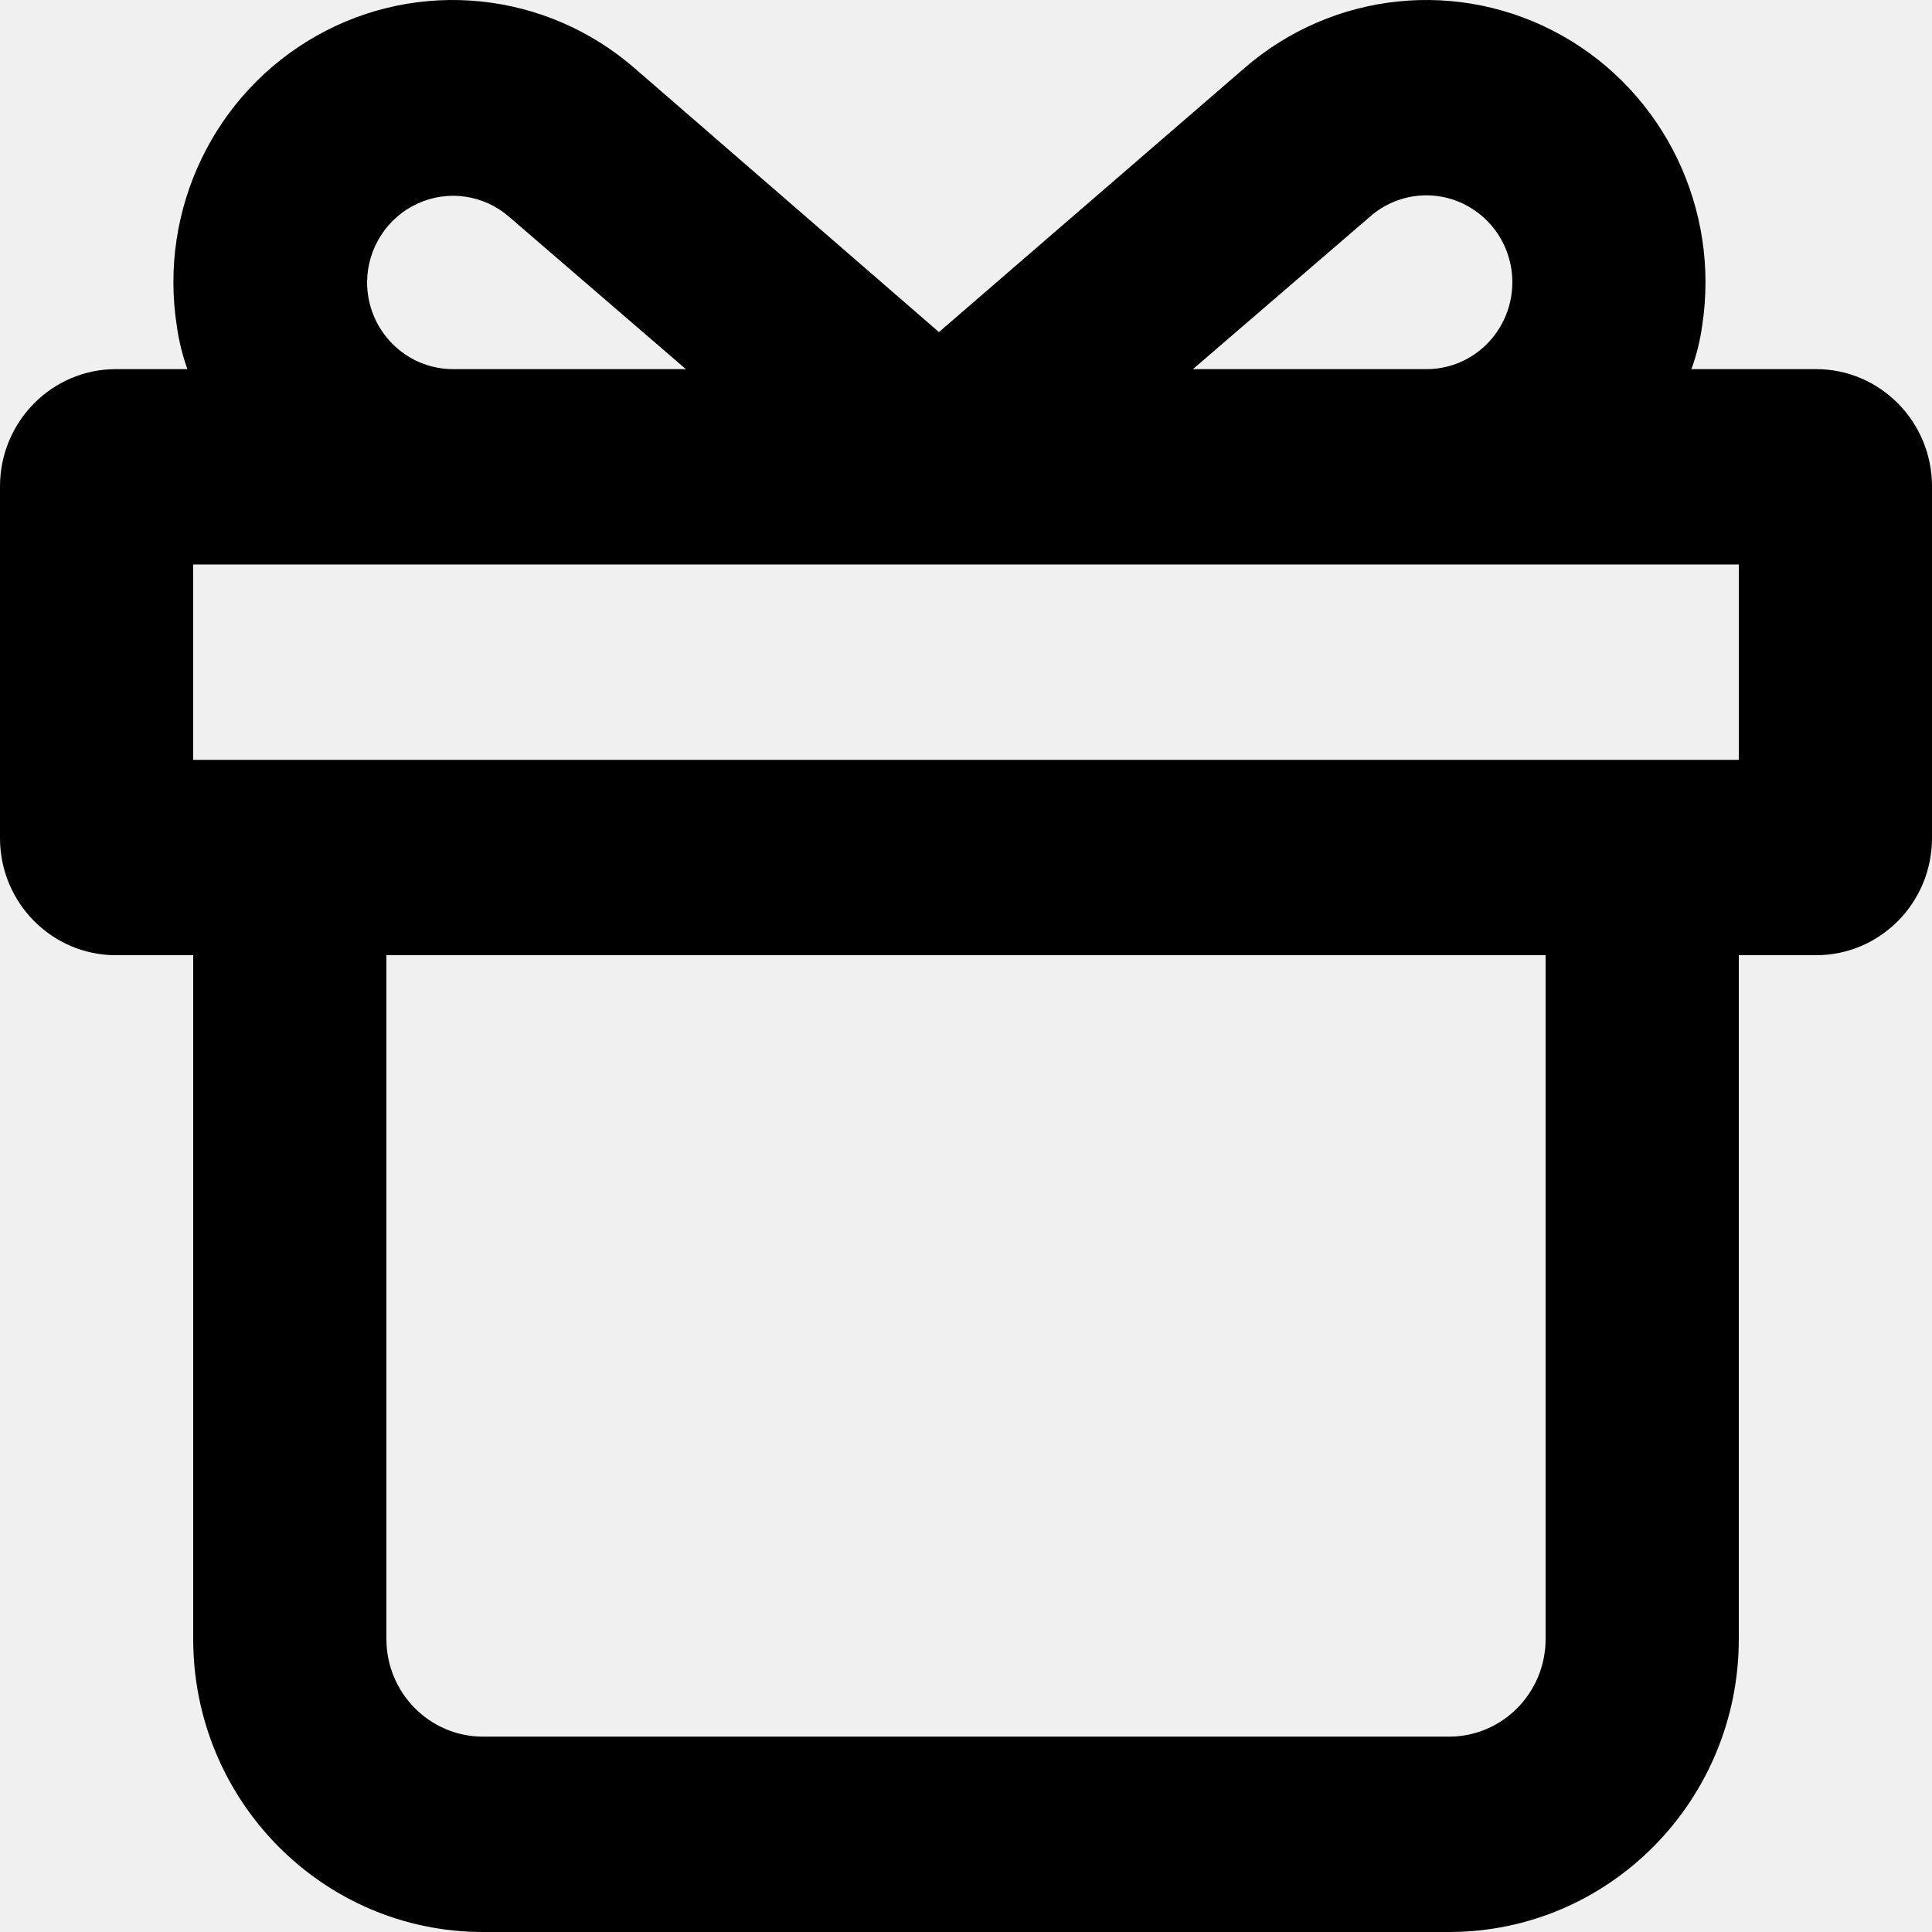
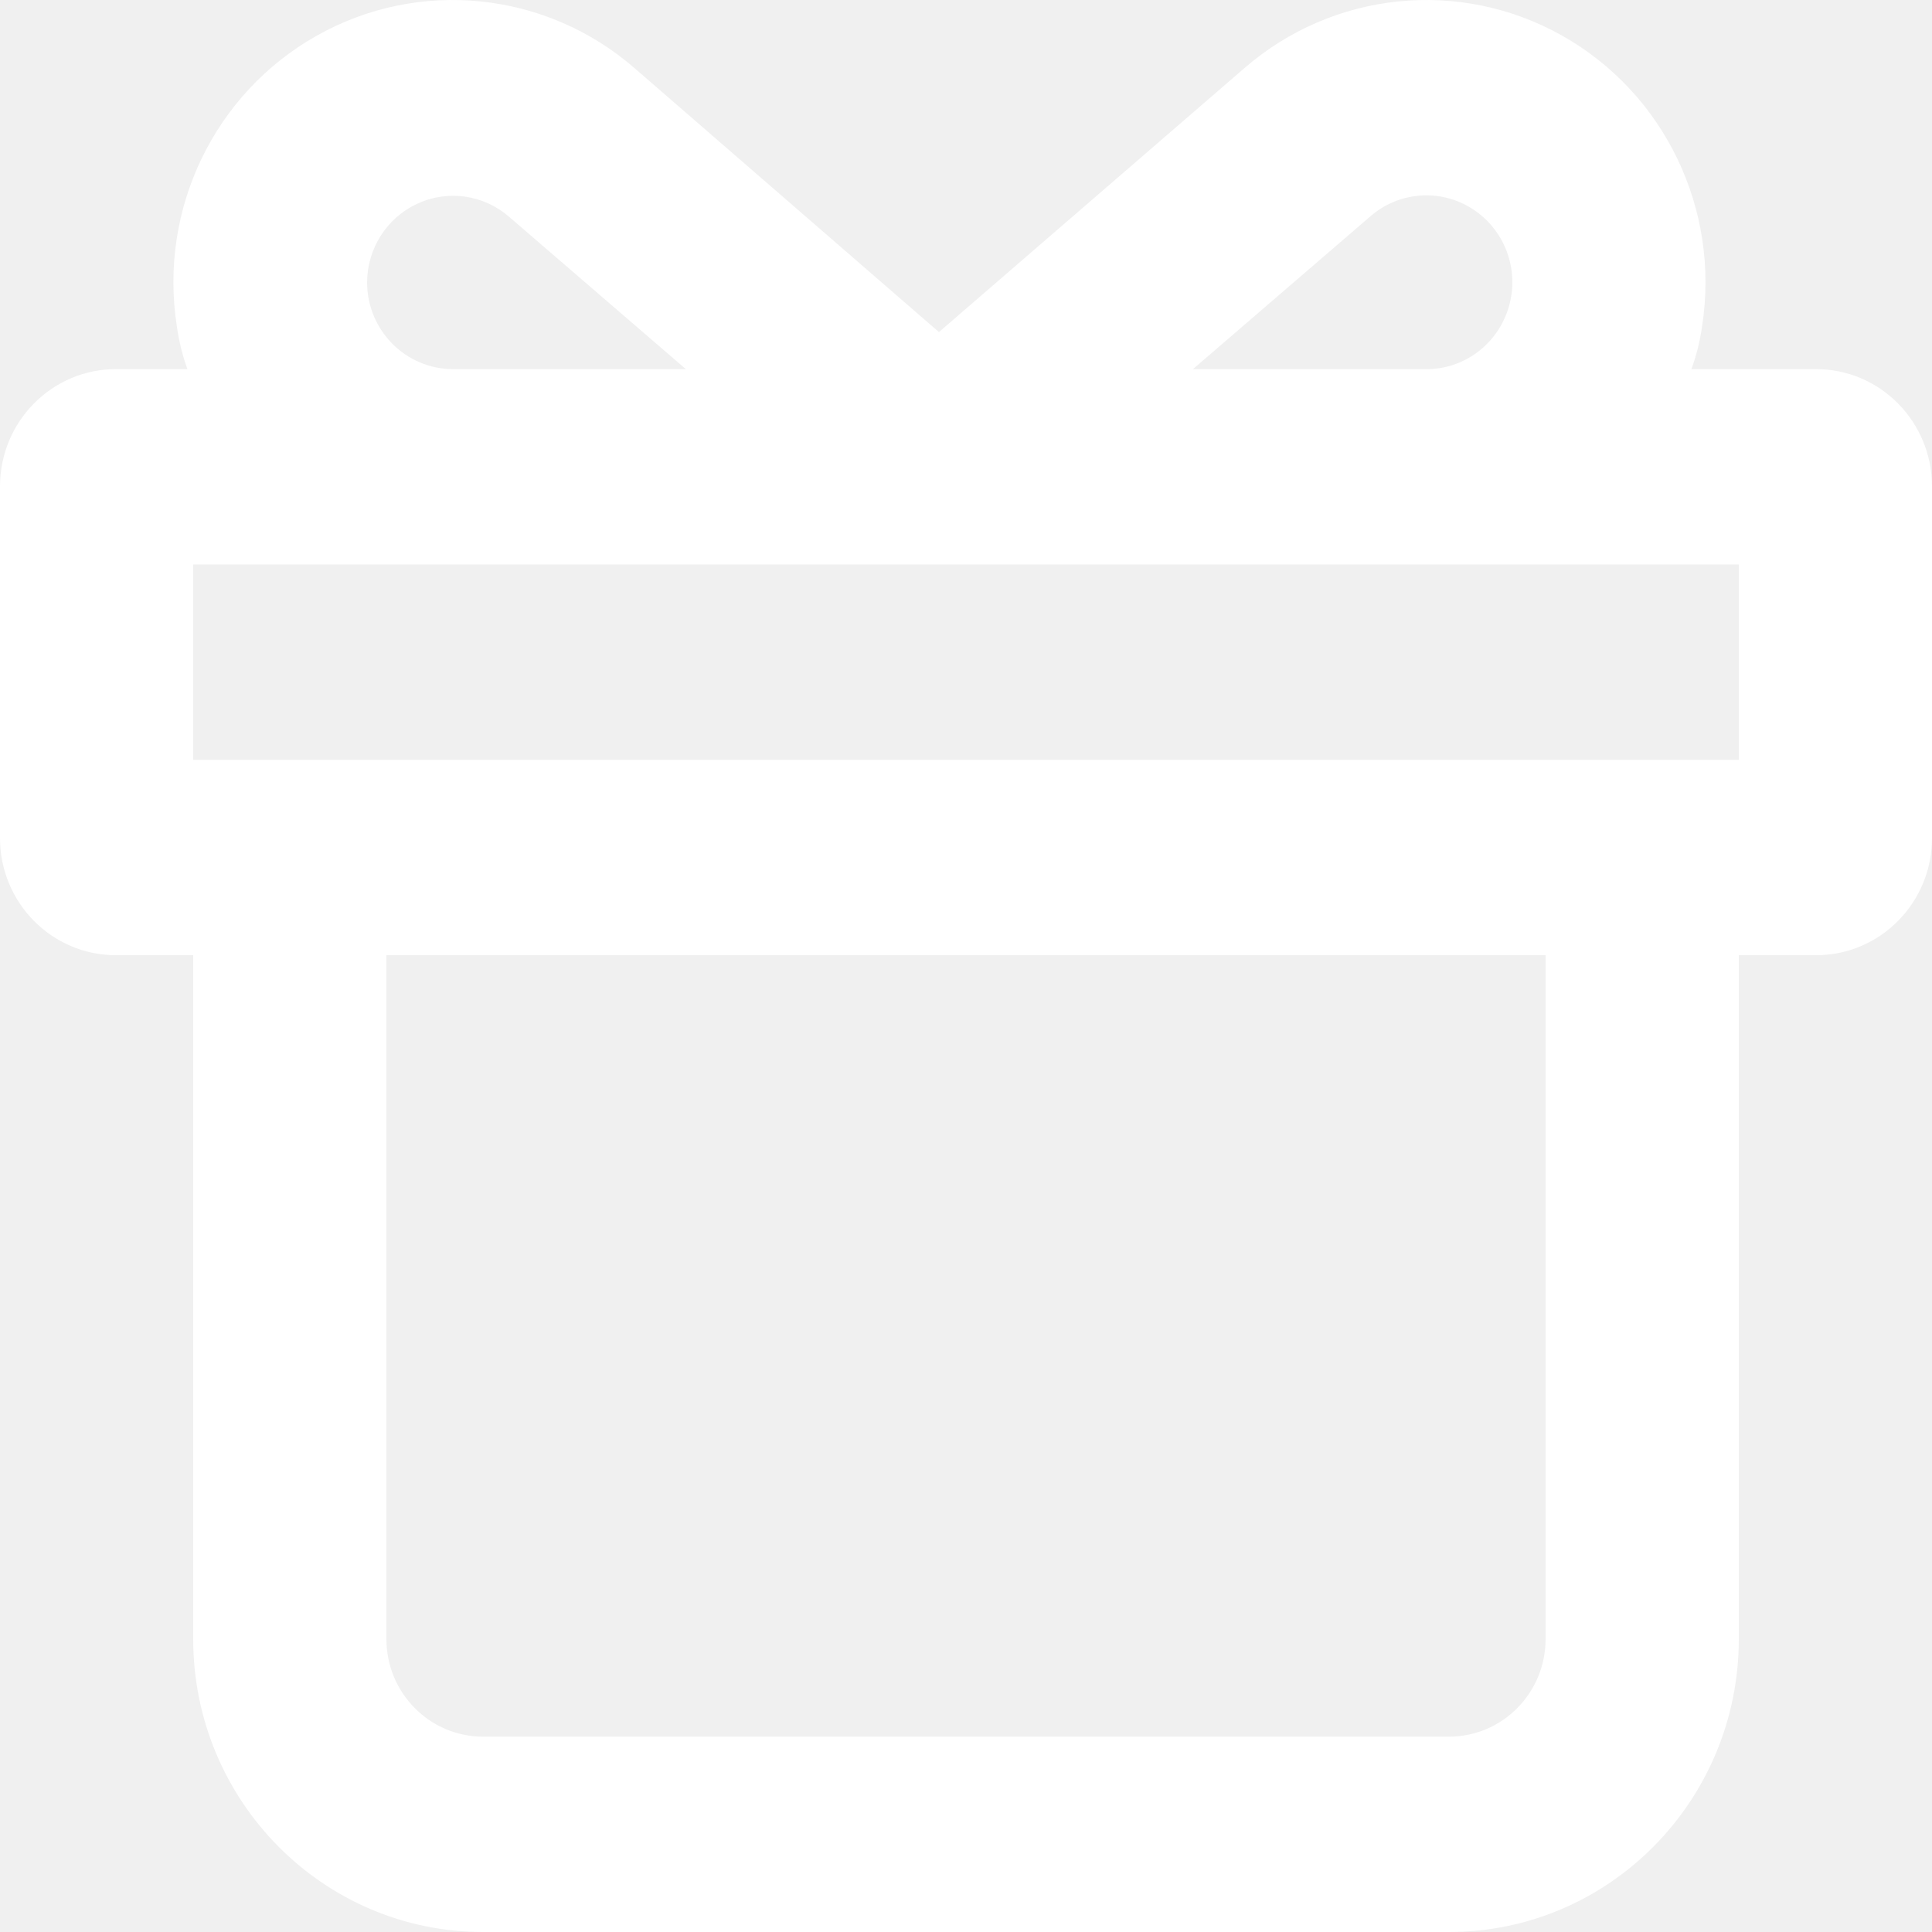
<svg xmlns="http://www.w3.org/2000/svg" width="17" height="17" viewBox="0 0 17 17" fill="none">
-   <path fill-rule="evenodd" clip-rule="evenodd" d="M15.98 3.248H14.883C14.928 3.126 14.959 2.999 14.977 2.87C15.137 1.841 14.646 0.821 13.746 0.314C12.846 -0.193 11.729 -0.078 10.948 0.601L8.262 2.922L5.585 0.601C4.804 -0.078 3.687 -0.193 2.787 0.314C1.887 0.821 1.395 1.841 1.556 2.87C1.574 2.999 1.605 3.126 1.649 3.248H1.02C0.457 3.248 0 3.71 0 4.28V7.374C0 7.944 0.457 8.405 1.02 8.405H1.7V14.422C1.7 15.846 2.842 17 4.25 17H12.75C14.158 17 15.3 15.846 15.3 14.422V8.405H15.98C16.543 8.405 17 7.944 17 7.374V4.28C17 3.71 16.543 3.248 15.98 3.248ZM12.053 1.908C12.306 1.684 12.676 1.656 12.959 1.84C13.243 2.024 13.372 2.375 13.276 2.701C13.18 3.028 12.883 3.251 12.546 3.248H10.497L12.053 1.908ZM3.673 1.792C3.405 1.915 3.232 2.185 3.23 2.483C3.23 2.906 3.569 3.248 3.987 3.248H6.035L4.48 1.908C4.256 1.713 3.941 1.668 3.673 1.792ZM13.6 14.422C13.6 14.896 13.22 15.281 12.75 15.281H4.25C3.781 15.281 3.4 14.896 3.4 14.422V8.405H13.6V14.422ZM1.7 6.686H15.3V4.967H1.7V6.686Z" fill="currentColor" />
+   <path fill-rule="evenodd" clip-rule="evenodd" d="M15.98 3.248H14.883C14.928 3.126 14.959 2.999 14.977 2.87C15.137 1.841 14.646 0.821 13.746 0.314C12.846 -0.193 11.729 -0.078 10.948 0.601L8.262 2.922L5.585 0.601C4.804 -0.078 3.687 -0.193 2.787 0.314C1.887 0.821 1.395 1.841 1.556 2.87C1.574 2.999 1.605 3.126 1.649 3.248H1.02C0.457 3.248 0 3.71 0 4.28V7.374C0 7.944 0.457 8.405 1.02 8.405H1.7V14.422C1.7 15.846 2.842 17 4.25 17H12.75C14.158 17 15.3 15.846 15.3 14.422V8.405H15.98C16.543 8.405 17 7.944 17 7.374V4.28C17 3.71 16.543 3.248 15.98 3.248ZM12.053 1.908C12.306 1.684 12.676 1.656 12.959 1.84C13.243 2.024 13.372 2.375 13.276 2.701C13.18 3.028 12.883 3.251 12.546 3.248H10.497L12.053 1.908ZM3.673 1.792C3.405 1.915 3.232 2.185 3.23 2.483C3.23 2.906 3.569 3.248 3.987 3.248H6.035L4.48 1.908C4.256 1.713 3.941 1.668 3.673 1.792ZM13.6 14.422C13.6 14.896 13.22 15.281 12.75 15.281H4.25C3.781 15.281 3.4 14.896 3.4 14.422V8.405H13.6V14.422ZM1.7 6.686H15.3V4.967H1.7V6.686Z" fill="white" />
</svg>
